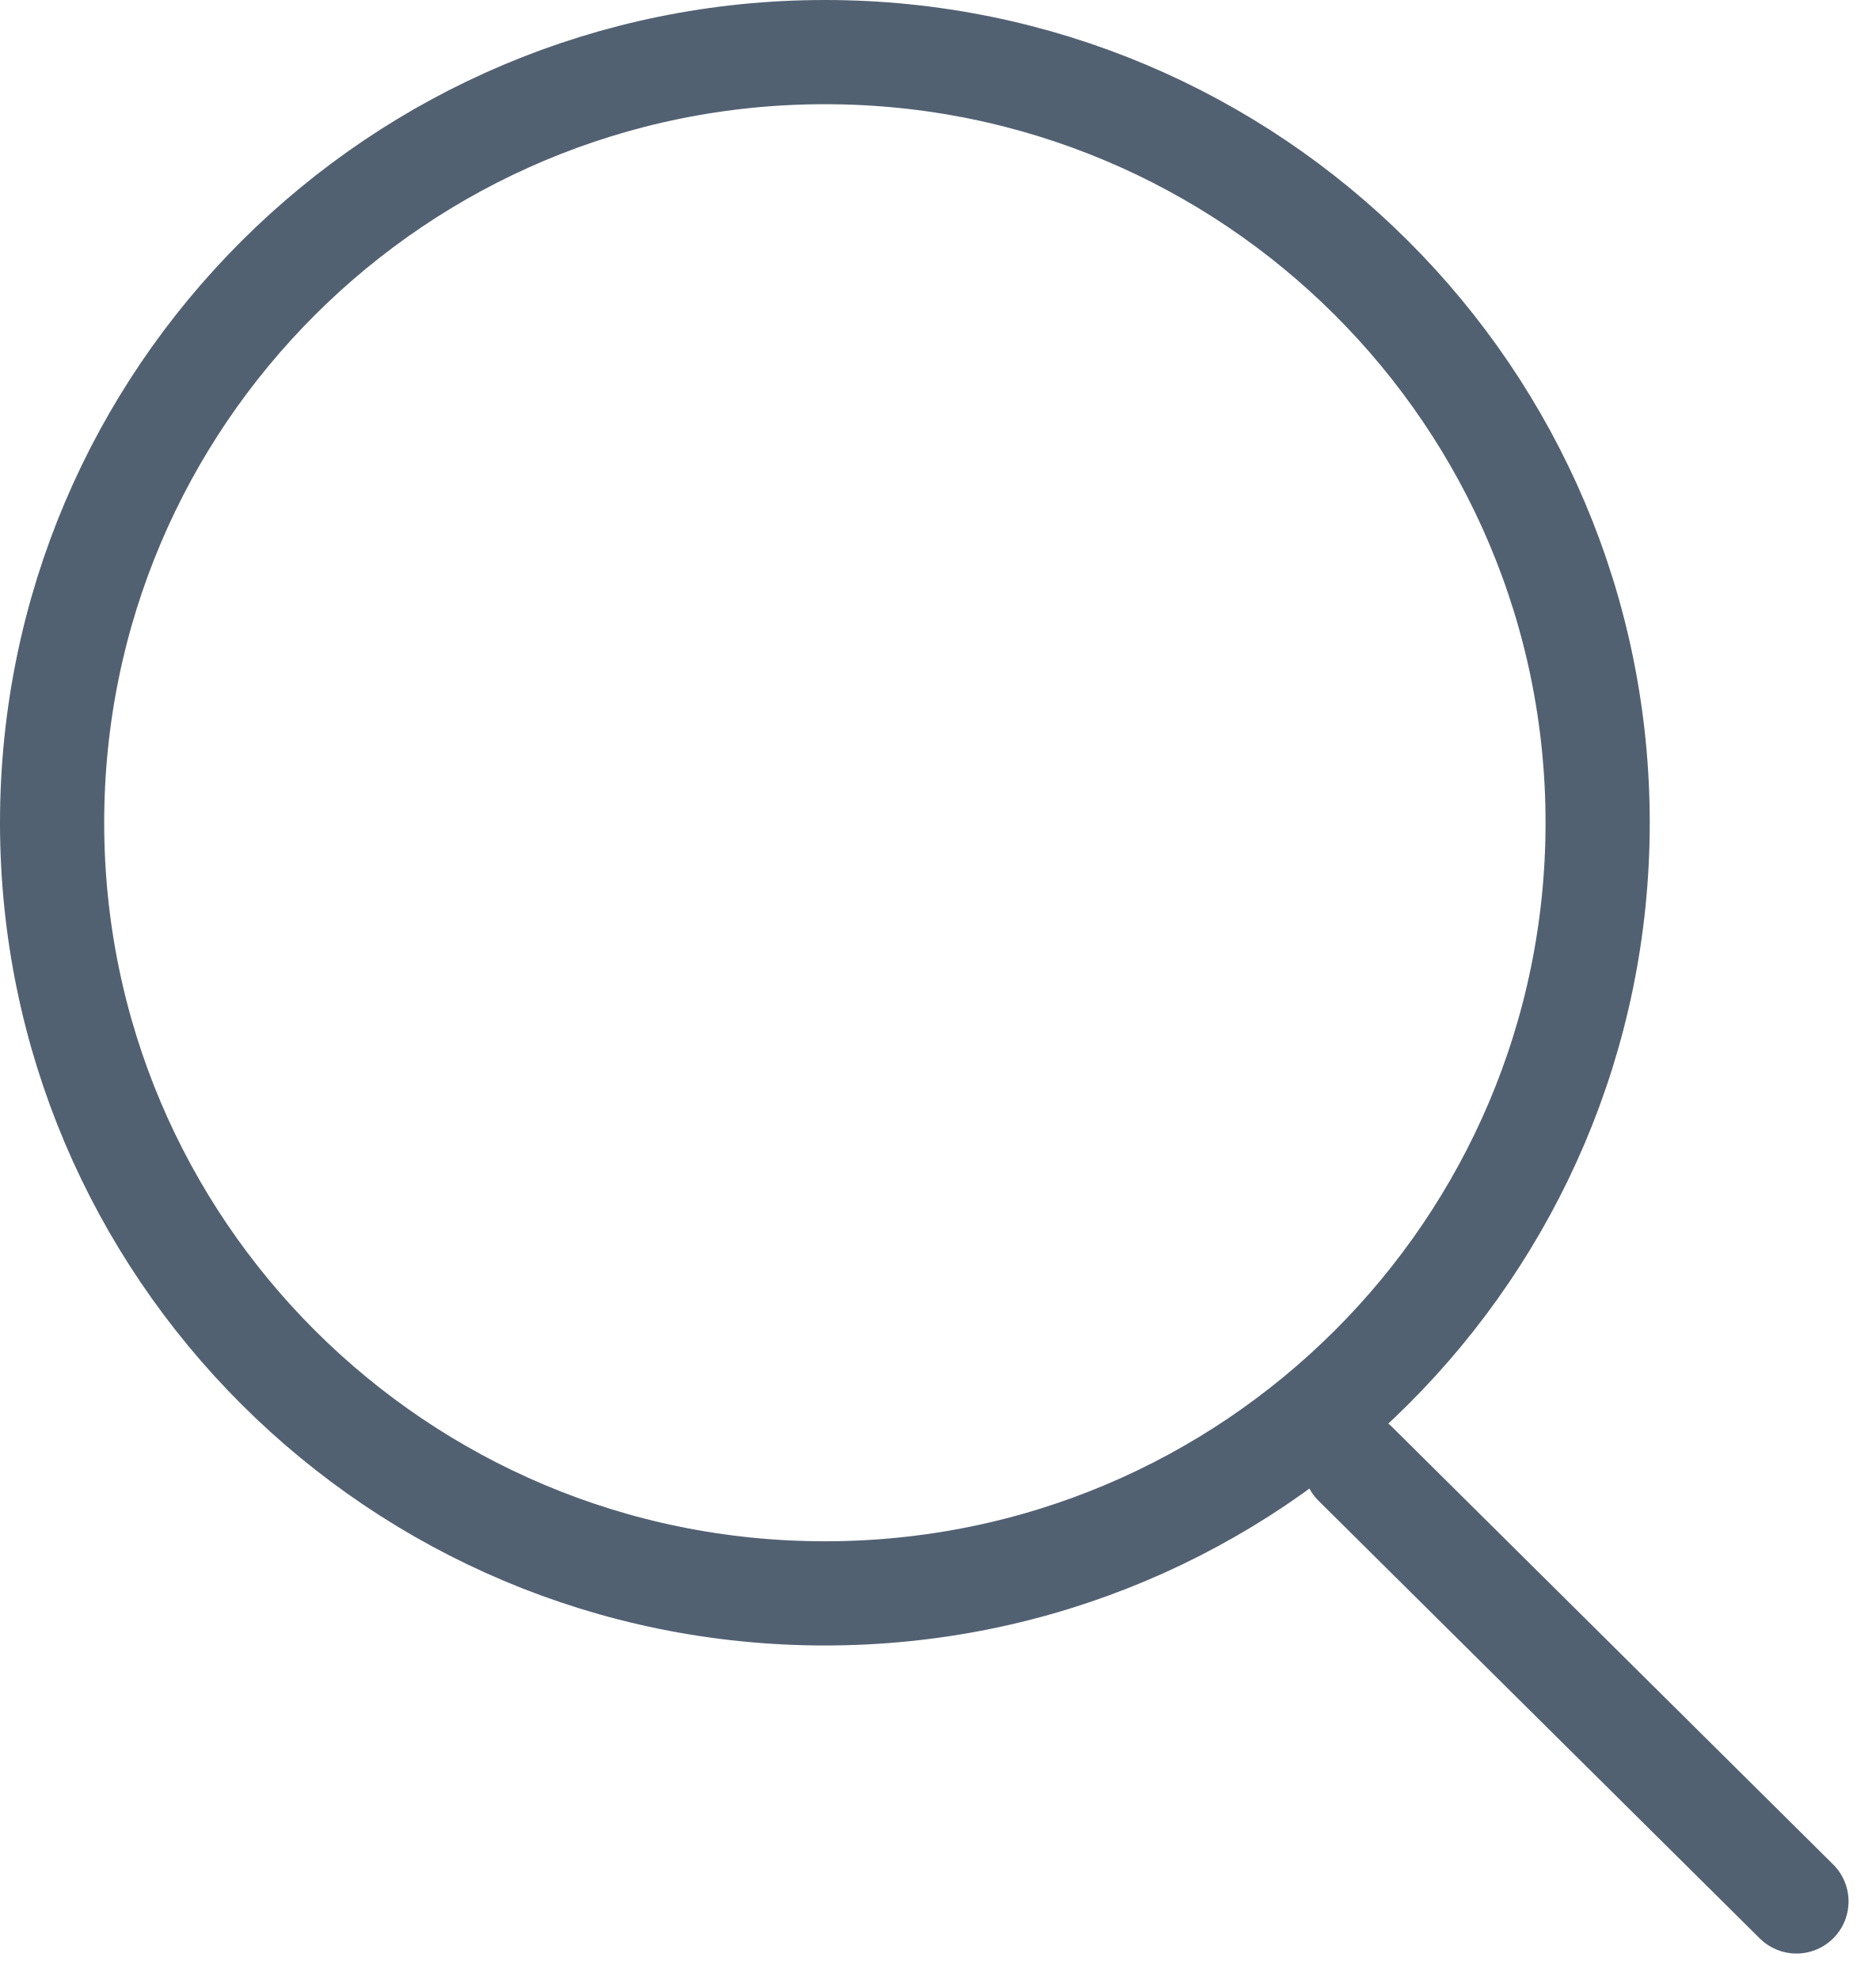
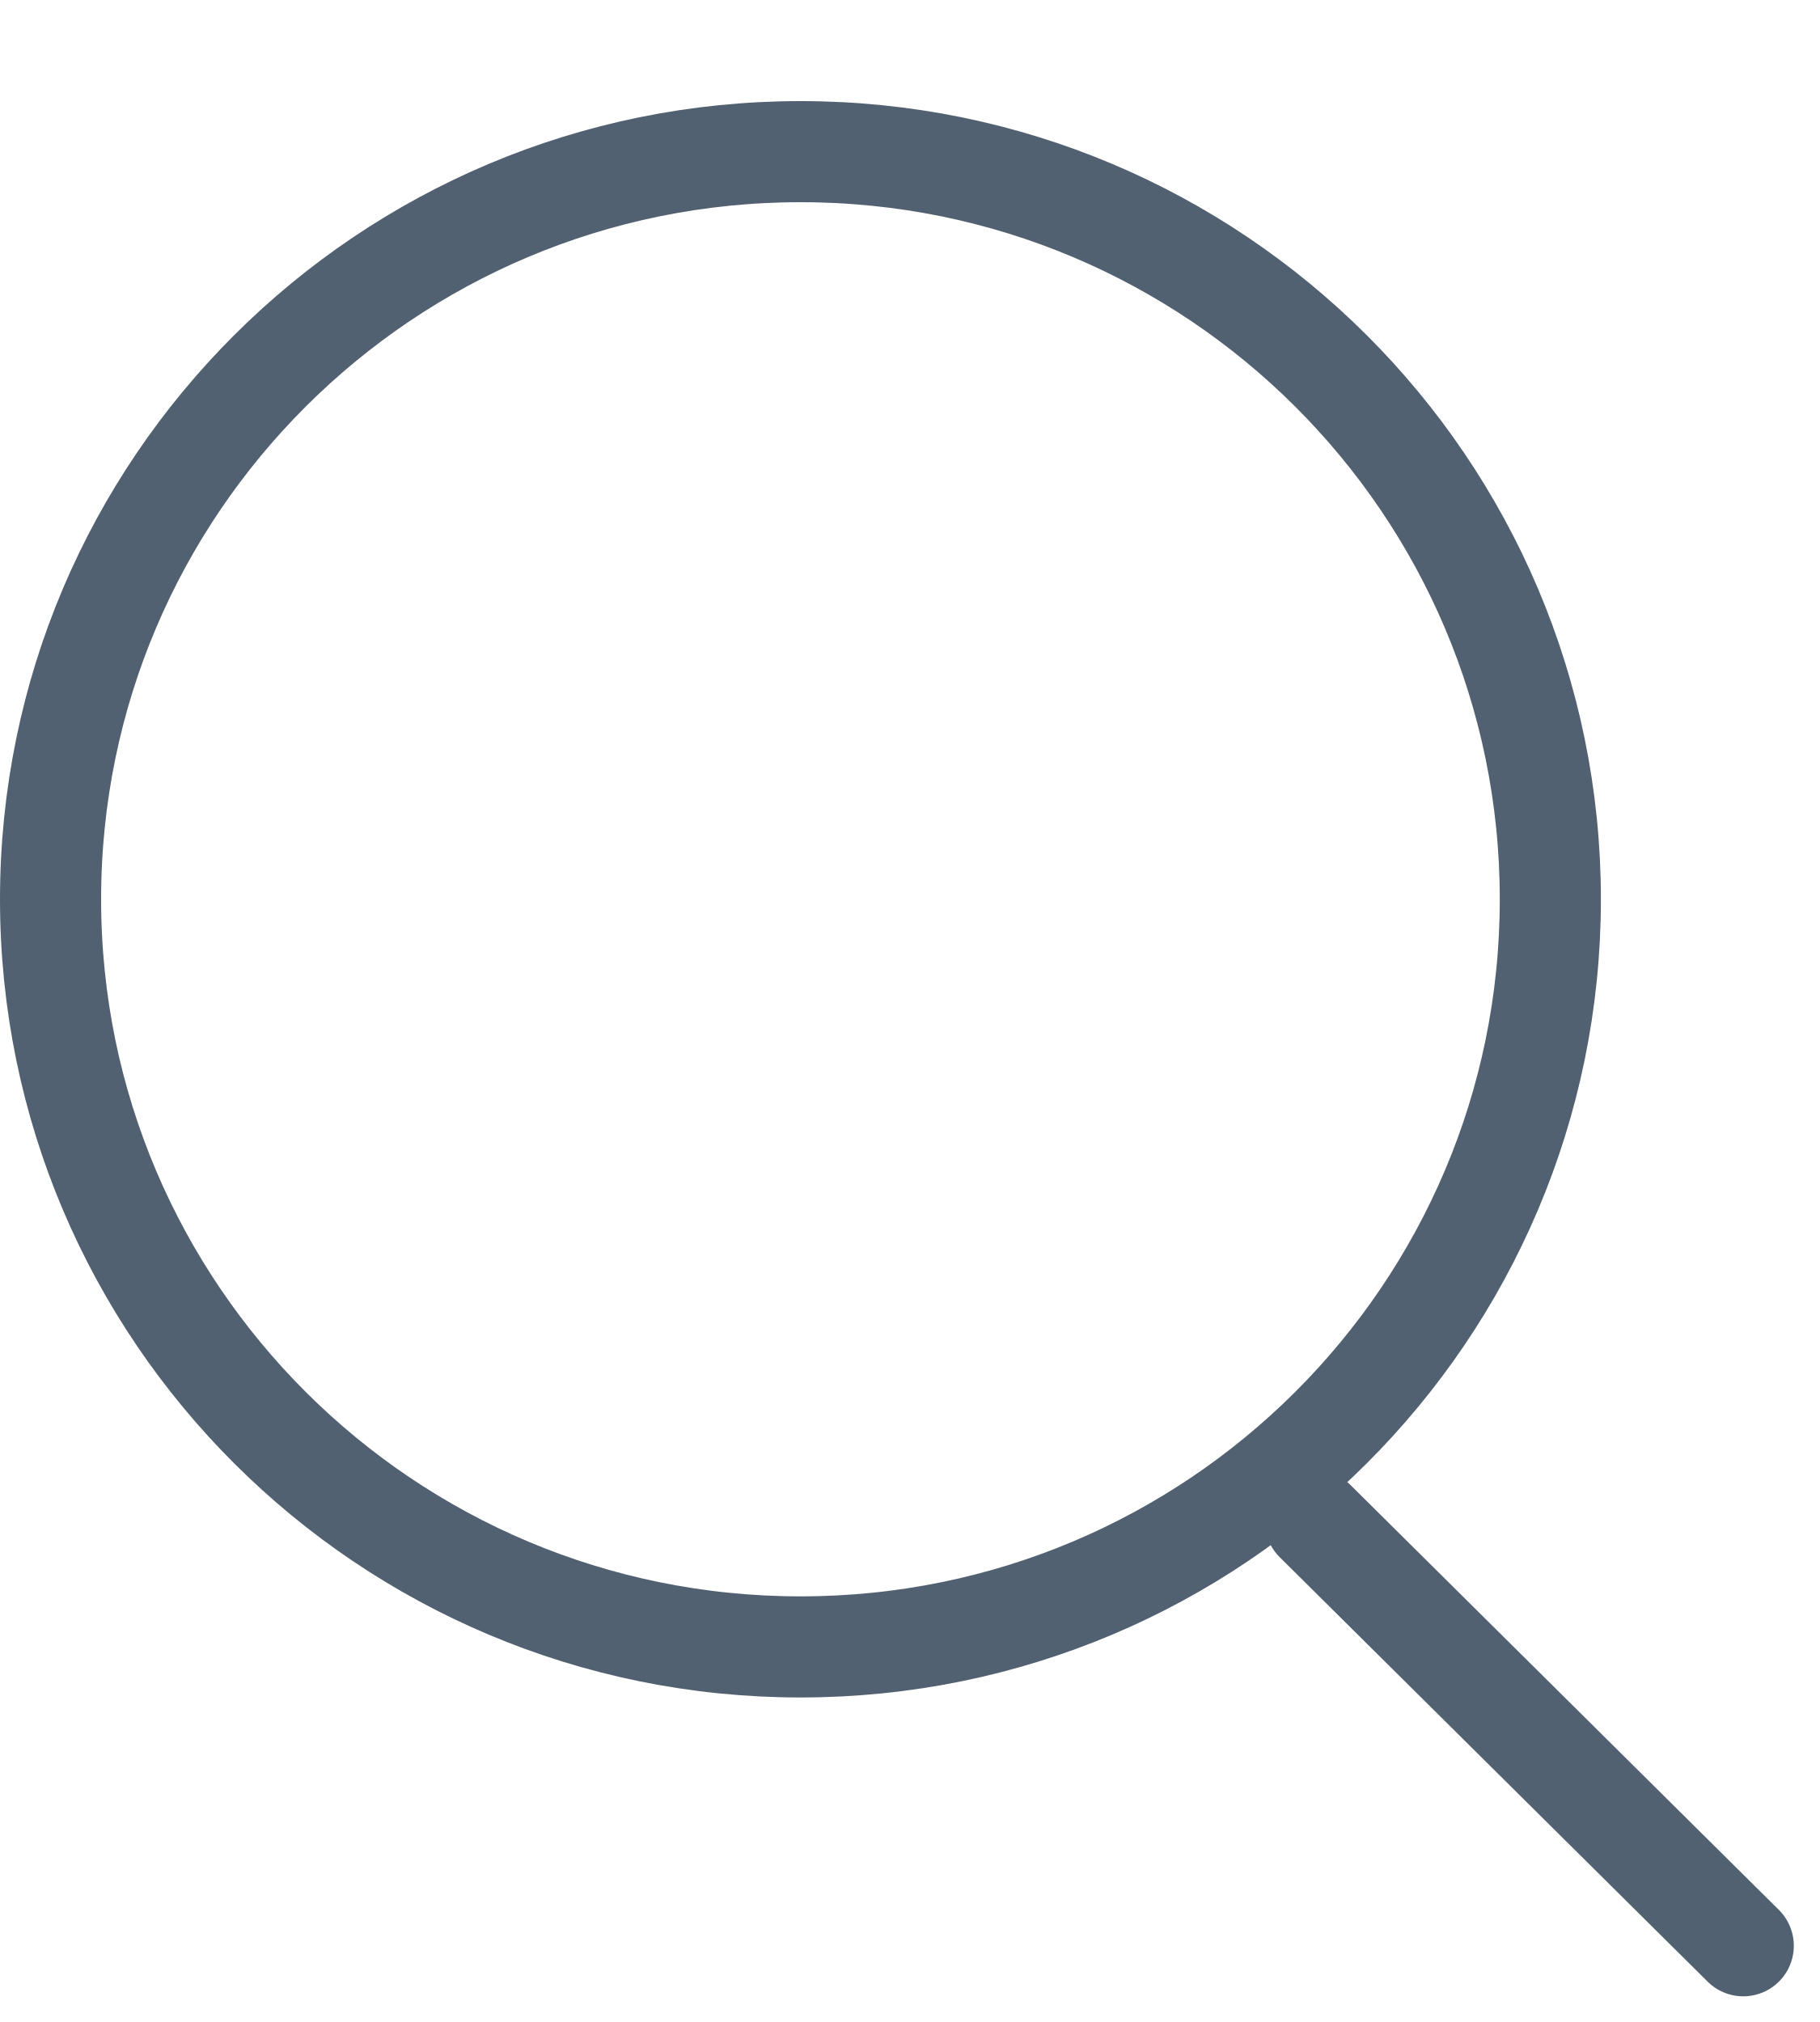
- <svg xmlns="http://www.w3.org/2000/svg" width="18" height="19" viewBox="0 0 18 19" fill="none">
-   <path d="M17.241 18.246L13.007 14.047" stroke="#526172" stroke-linecap="round" />
-   <path d="M15.333 7.895C15.333 11.977 12.014 15.29 7.917 15.29C3.819 15.29 0.5 11.977 0.5 7.895C0.5 3.812 3.819 0.5 7.917 0.5C12.014 0.5 15.333 3.812 15.333 7.895Z" stroke="#526172" />
+ <svg xmlns="http://www.w3.org/2000/svg" width="18" height="20" viewBox="0 0 18 20" fill="none">
+   <path d="M17.241 19.246L13.008 15.047" stroke="#526172" stroke-linecap="round" />
+   <path d="M15.333 8.895C15.333 12.977 12.014 16.29 7.917 16.29C3.819 16.29 0.5 12.977 0.5 8.895C0.5 4.812 3.819 1.5 7.917 1.5C12.014 1.5 15.333 4.812 15.333 8.895Z" stroke="#526172" />
</svg>
